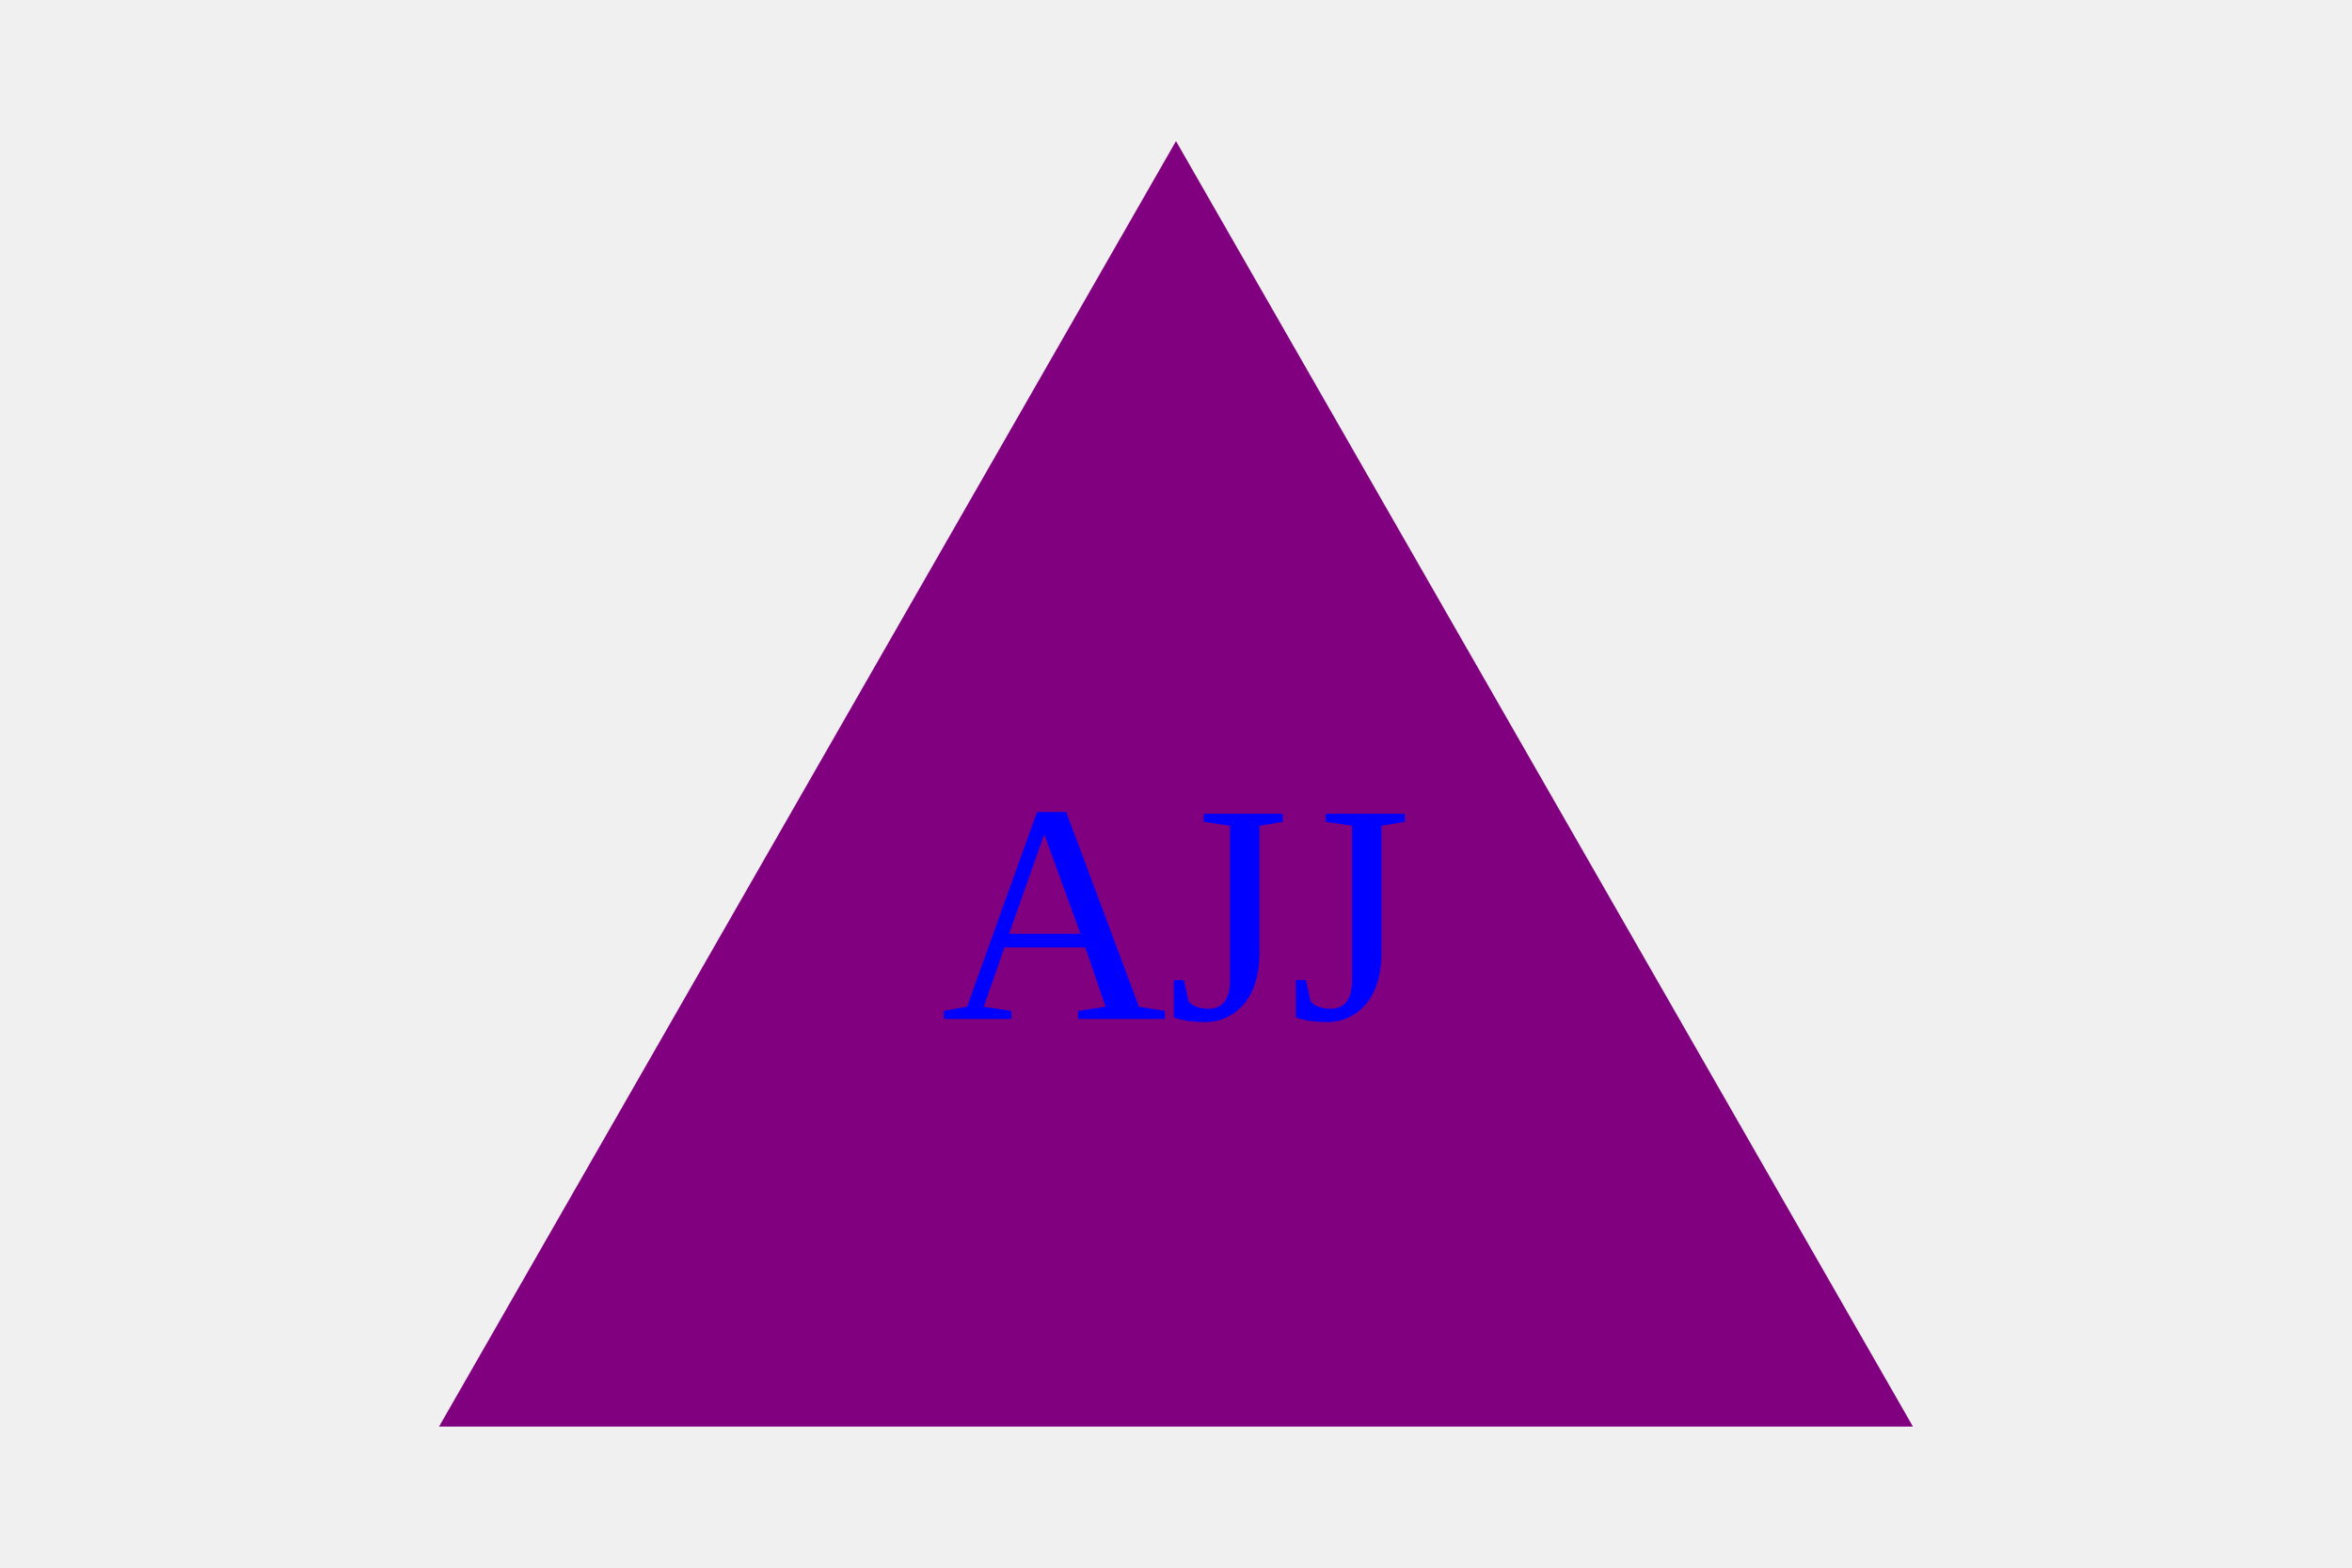
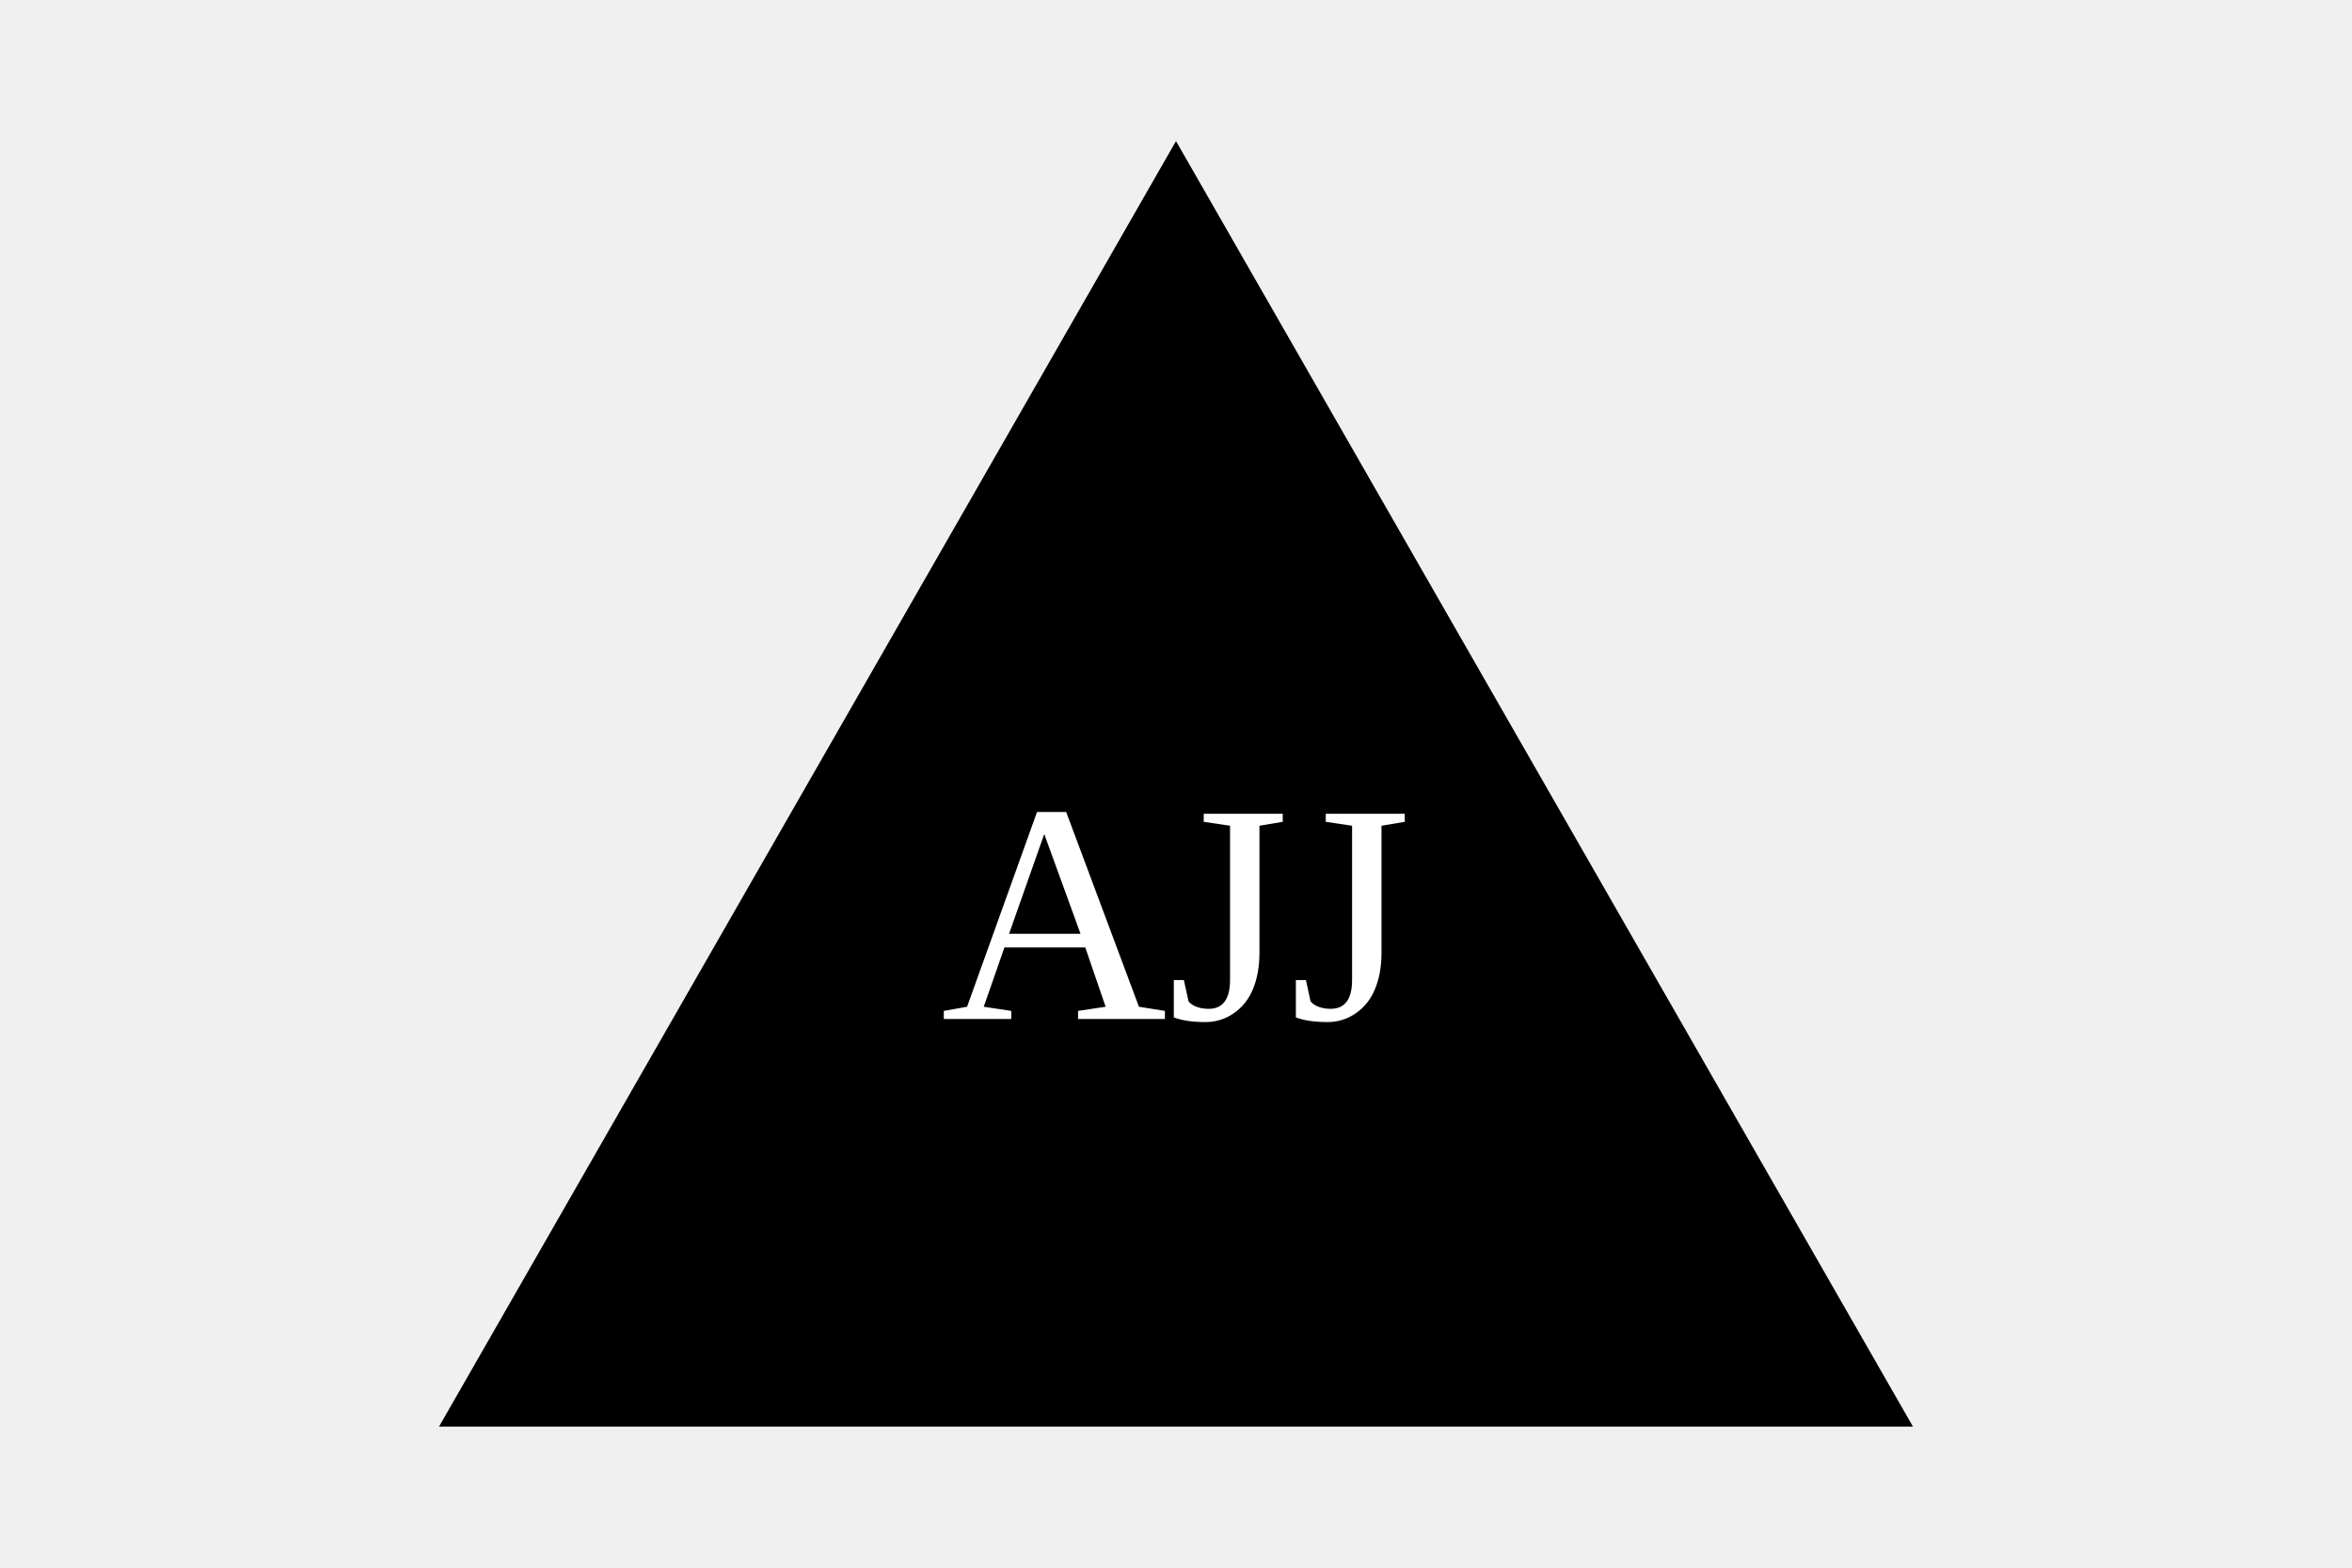
<svg xmlns="http://www.w3.org/2000/svg" version="1.1" width="300" height="200">
  <g>
-     <polygon points="150, 18 244, 182 56, 182" fill="Purple" />
-     <text x="150" y="130" text-anchor="middle" font-size="40" fill="Blue">AJJ</text>
+     <polygon points="150, 18 244, 182 56, 182" fill="Black" />
+     <text x="150" y="130" text-anchor="middle" font-size="40" fill="White">AJJ</text>
  </g>
</svg>
